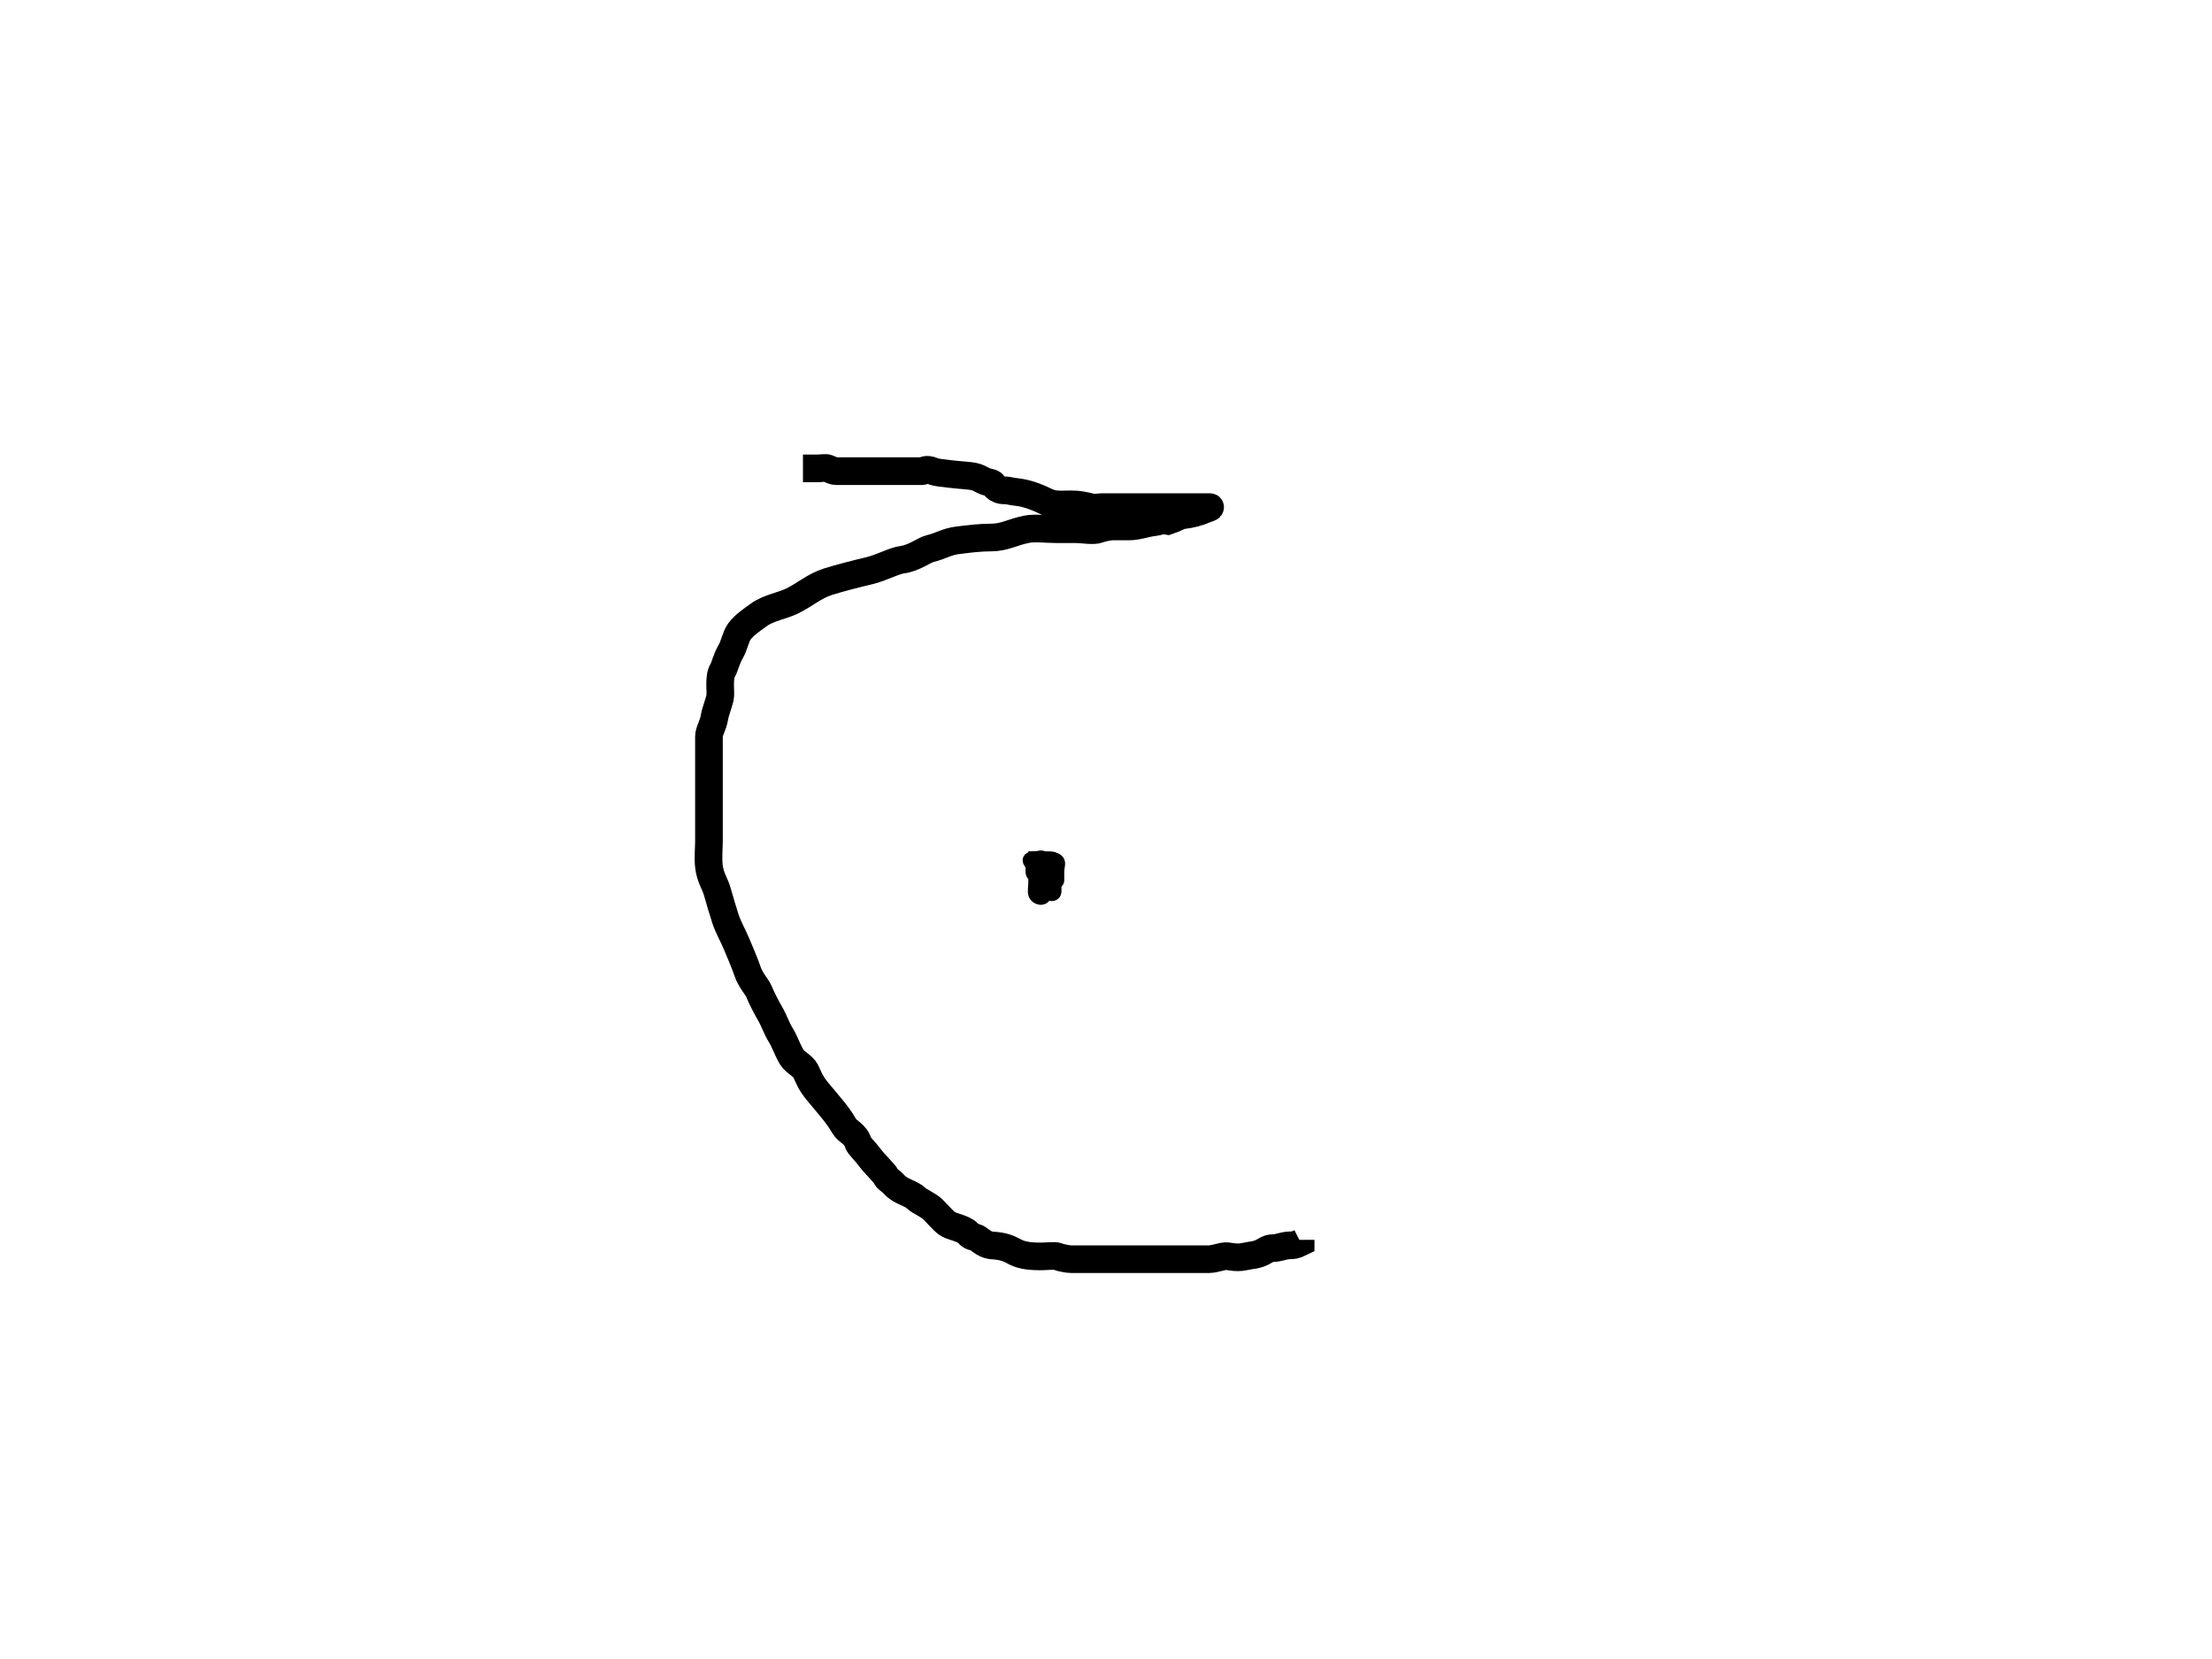
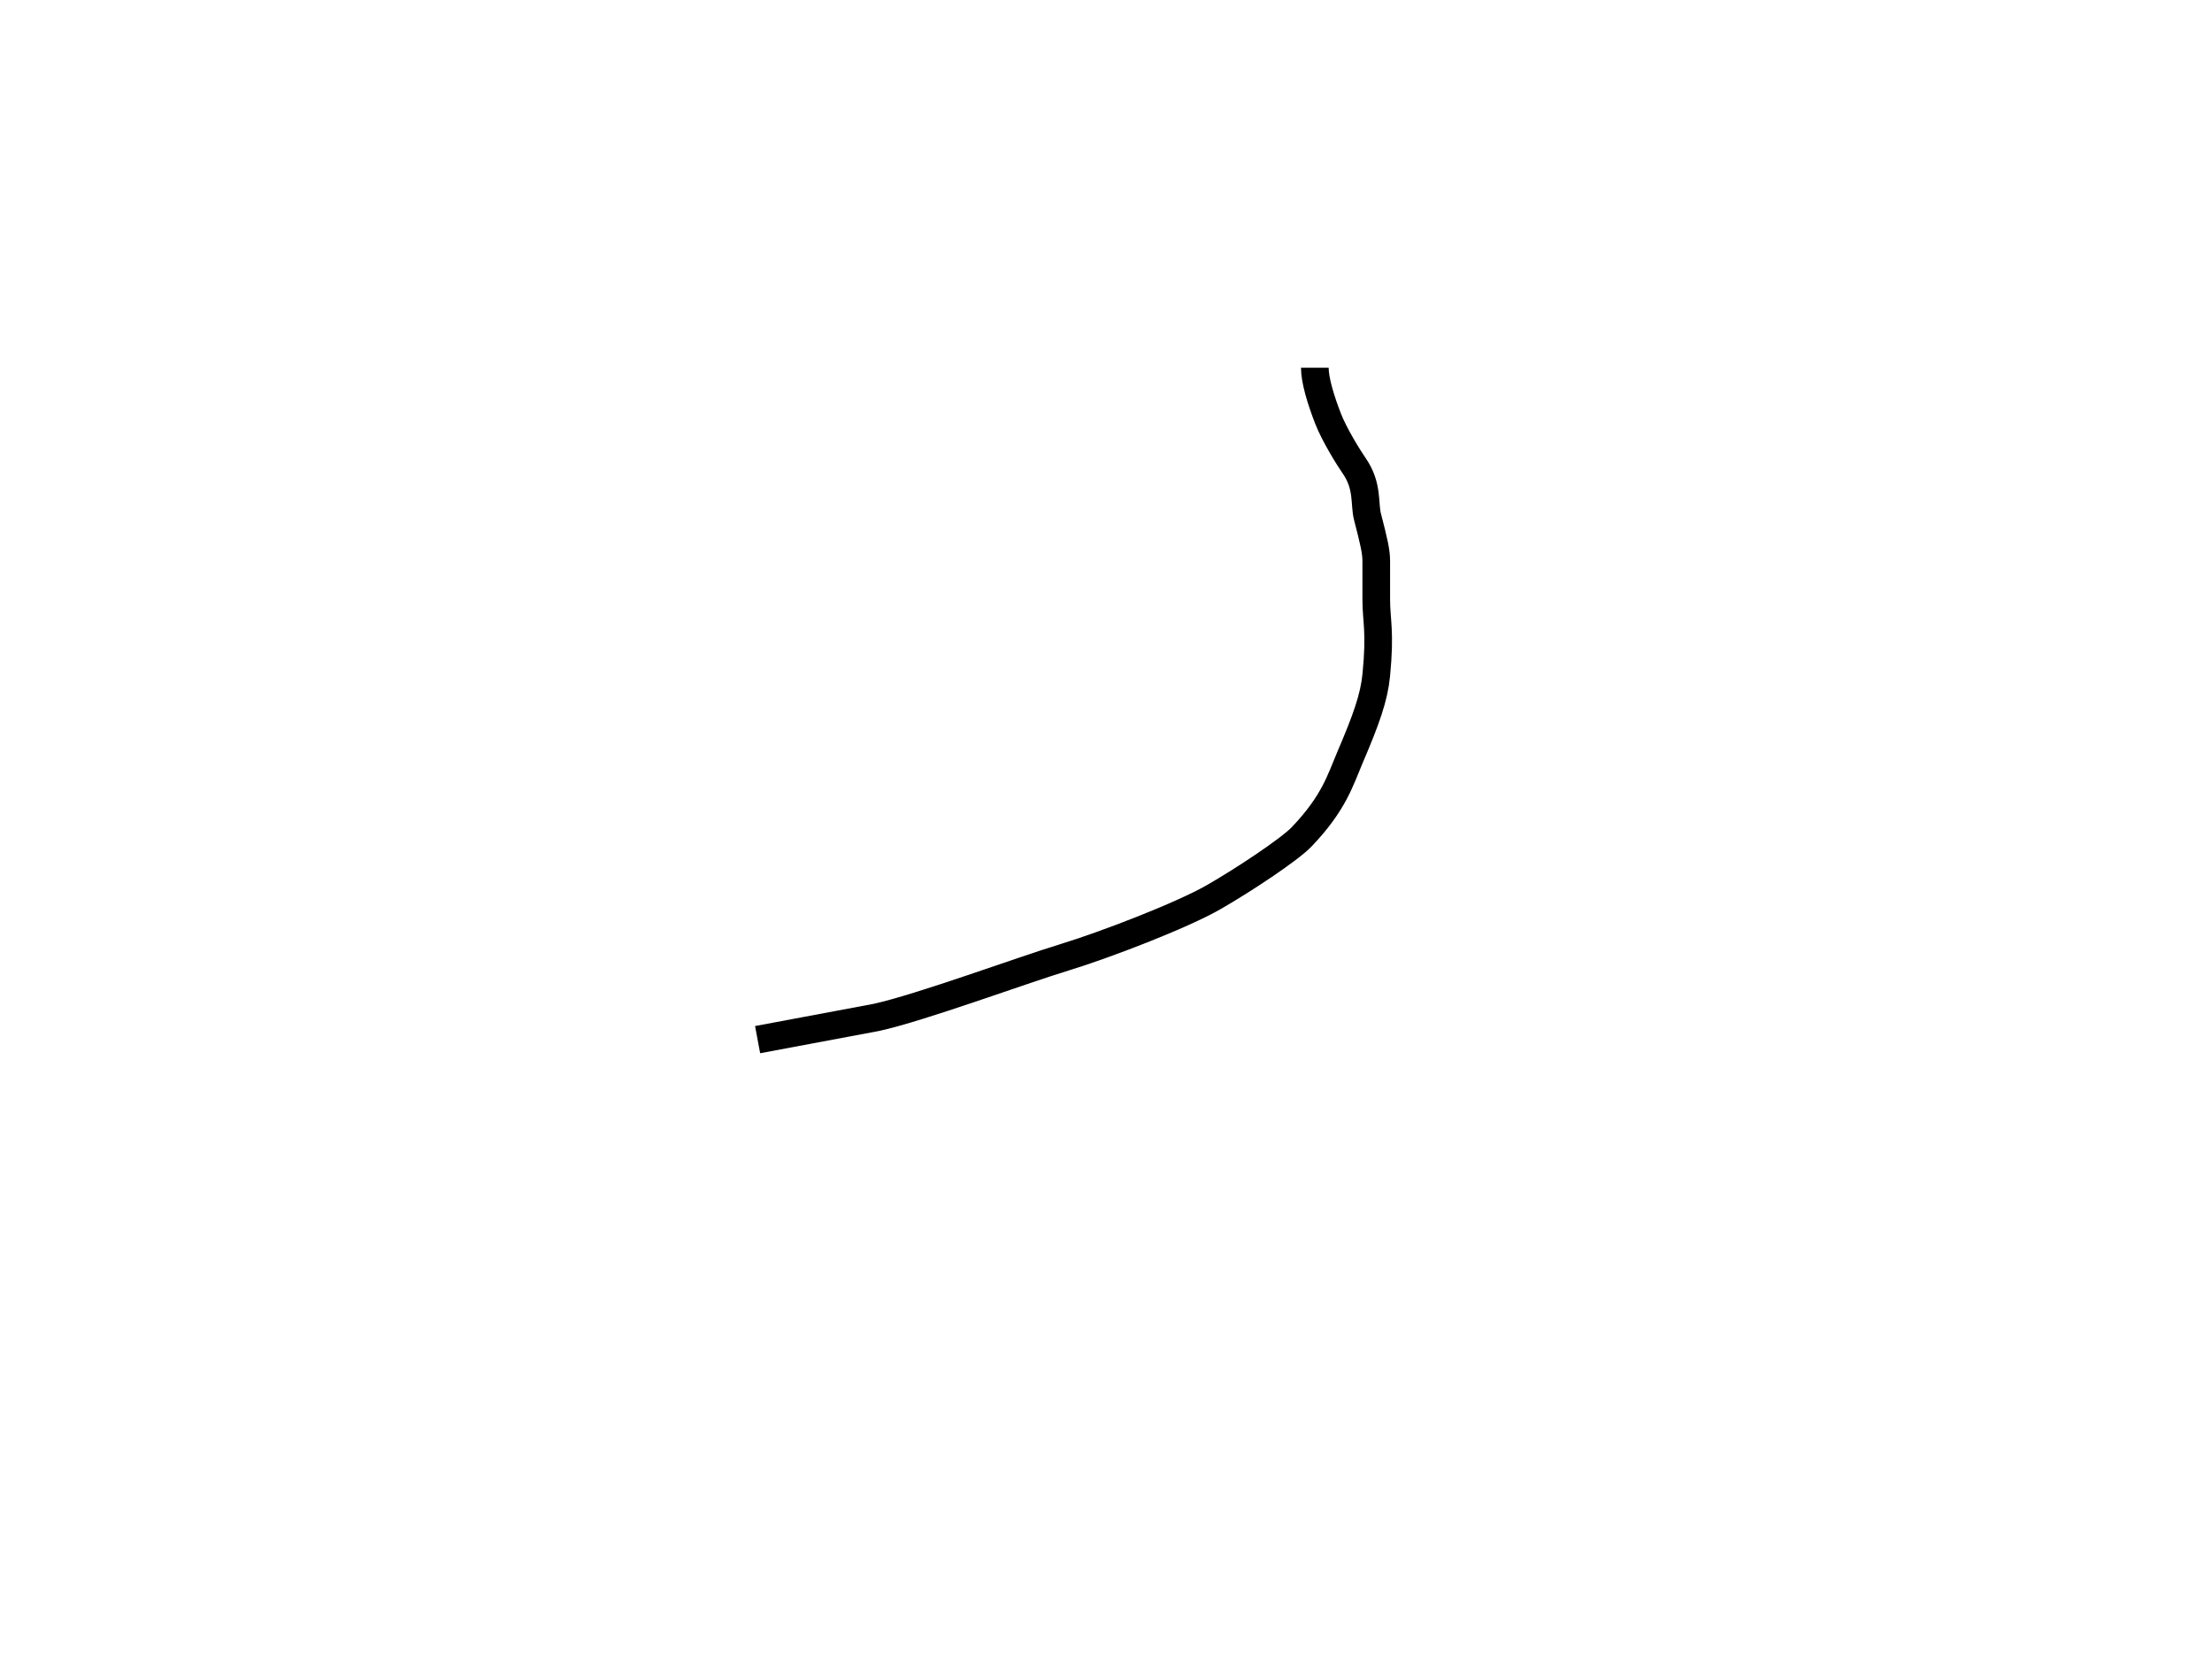
<svg xmlns="http://www.w3.org/2000/svg" width="800" height="600">
  <g>
-     <path stroke-width="10" d="m290.4,169.4c0,0 1,0 2,0c1,0 2,0 3,0c2,0 3.076,-0.383 4,0c1.307,0.541 2,1 3,1c0,0 1,0 2,0c1,0 2,0 3,0c2,0 3,0 5,0c2,0 5,0 9,0c2,0 5,0 8,0c1,0 2,0 4,0c1,0 1.228,-1.148 4,0c1.307,0.541 4.015,0.756 6,1c4.092,0.504 7.053,0.54 9,1c2.176,0.514 2.824,1.486 5,2c0.973,0.23 1.415,0.189 2,1c1.849,2.565 4.027,1.77 5,2c2.176,0.514 4.053,0.54 6,1c2.176,0.514 4.761,1.416 8,3c2.841,1.389 5,1 9,1c3,0 4.824,0.486 7,1c1.946,0.46 3,0 4,0c2,0 3,0 5,0c2,0 4,0 7,0c1,0 2,0 3,0c1,0 1,0 3,0c2,0 4,0 6,0c1,0 3,0 4,0c0,0 1,0 4,0c2,0 6,0 7,0c1,0 -0.693,0.459 -2,1c-1.848,0.765 -3.908,1.496 -8,2c-0.992,0.122 -2,1 -5,2c0,0 -2.076,-0.383 -3,0c-1.307,0.541 -2.08,0.311 -5,1c-2.176,0.514 -4,1 -6,1c-2,0 -4,0 -6,0c-1,0 -3.693,0.459 -5,1c-1.848,0.765 -6,0 -8,0c-2,0 -4,0 -7,0c-4,0 -8.054,-0.567 -11,0c-5.288,1.018 -8,3 -13,3c-4,0 -8.03,0.511 -12,1c-4.092,0.504 -6.107,2.081 -10,3c-2.176,0.514 -5.908,3.496 -10,4c-2.978,0.367 -7.647,2.973 -12,4c-3.893,0.919 -11.077,2.731 -15,4c-5.124,1.657 -8.485,4.851 -13,7c-3.723,1.772 -8.372,2.385 -12,5c-2.295,1.654 -5.346,3.705 -7,6c-1.307,1.814 -1.878,5.066 -3,7c-1.81,3.118 -2.256,5.797 -3,7c-1.663,2.69 -0.54,8.053 -1,10c-0.514,2.176 -1.68,5.026 -2,7c-0.507,3.121 -2,5 -2,7c0,2 0,4 0,6c0,2 0,7 0,9c0,3 0,6 0,9c0,2 0,4 0,7c0,3 0,5 0,7c0,2 -0.367,6.022 0,9c0.504,4.092 2.116,5.964 3,9c1.153,3.959 2,7 3,10c1,3 2.79,6.078 4,9c0.856,2.066 3,7 4,10c1,3 3.459,5.693 4,7c1.148,2.772 2.878,6.066 4,8c1.81,3.118 2.337,5.31 4,8c1.487,2.406 2.423,5.448 4,8c1.176,1.902 4,3 5,5c1,2 1.42,3.784 4,7c1.399,1.744 2.714,3.212 5,6c1.793,2.187 3.19,3.882 5,7c1.122,1.934 3.955,2.549 5,6c0.29,0.957 2.693,3.186 4,5c1.654,2.295 5.617,6.076 6,7c0.541,1.307 1.52,1.324 3,3c2.386,2.703 6,3 8,5c1,1 4.419,2.419 6,4c1.581,1.581 3.853,4.173 5,5c1.814,1.307 4.31,1.337 7,3c1.203,0.744 0.824,1.486 3,2c1.946,0.46 2.879,2.493 6,3c0.987,0.16 4.412,-0.031 8,2c2.461,1.394 5,2 10,2c2,0 5.076,-0.383 6,0c1.307,0.541 4,1 5,1c3,0 6,0 9,0c2,0 7,0 10,0c3,0 5,0 8,0c3,0 6,0 8,0c3,0 7,0 8,0c2,0 5,0 7,0c1,0 2.824,-0.486 5,-1c1.946,-0.46 4.107,0.919 8,0c2.176,-0.514 4.31,-0.337 7,-2c1.203,-0.744 2,-1 3,-1c2,0 4,-1 6,-1c1,0 2,0 4,-1l0,-1" id="svg_9" stroke="#000" fill="none" />
-     <path stroke-width="5" d="m374.4,312.4c0,0 -0.707,-0.293 0,-1c0.707,-0.707 1,-1 2,-1c1,0 1.293,0.293 2,1c0.707,0.707 0,2 0,3c0,0 0,1 0,2c0,1 0,2 -1,2c-1,0 -2,0 -2,-1c0,-1 0,-2 0,-3c0,-1 1,-3 0,-3c-1,0 0,2 -1,2c0,0 -1.459,-0.693 -2,-2c-0.383,-0.924 1,-1 2,-1c0,0 4,0 5,0c1,0 2.293,0.293 3,1c0.707,0.707 0,2 0,4c0,1 0,2 0,3c0,0 0,1 -2,1c-1,0 -2.076,-0.617 -3,-1c-1.307,-0.541 -2.293,-1.293 -3,-2c-0.707,-0.707 0,-1 0,-2c0,0 0,-1 0,-1c1,0 2,1 3,1c0,0 0,1 0,2c0,2 0,3 0,4c0,2 0.707,3.293 0,4c-0.707,0.707 -2.459,0.307 -3,-1c-0.383,-0.924 0,-3 0,-4c0,-1 0,-1 0,-2c0,-1 1,-1 1,-2c0,-1 1,-1 2,-1c1,0 1,1 1,1c1,0 0.293,1.293 1,2c0.707,0.707 1,1 1,1c0,1 -1.293,1.707 -2,1c-0.707,-0.707 -1.459,-0.693 -2,-2c-0.383,-0.924 0,-2 0,-3c0,0 -0.707,-1.293 0,-2c0.707,-0.707 2,0 2,0c1,0 0.293,1.293 1,2c0.707,0.707 1,0 1,1c0,1 0,2 0,3c0,0 0,1 0,2c0,1 -0.293,1.293 -1,2c-0.707,0.707 -1,0 -1,0c-1,0 -2,-2 -2,-3c0,-1 0,-1 0,-3c0,-1 0,-2 0,-2c0,-1 0,-2 1,-2c1,0 0.293,0.293 1,1c0.707,0.707 1.293,0.293 2,1c0.707,0.707 1,1 1,2c0,1 0,2 0,3c0,1 0,2 0,3c0,0 0,1 -1,1c-1,0 -2,-1 -2,-1c0,-1 0,-2 0,-3c0,-1 0,-1 0,-2c0,-1 0,-2 0,-3c0,-1 0,-2 0,-3c0,-1 0,-1 1,-1c1,0 2,0 2,1c0,1 0,2 0,3c0,1 0,2 0,3c0,1 0.707,1.293 0,2c-0.707,0.707 -2,0 -3,0c0,0 -0.693,-0.459 -2,-1c-0.924,-0.383 -2,0 -2,0c0,-1 0,-2 0,-4c0,0 0,-2 0,-3c0,-1 0,-1 0,-1c1,0 2.293,-0.707 3,0c0.707,0.707 1,1 1,2c0,0 0,1 0,2c0,1 0,2 0,3c0,1 0,1 0,2c0,2 0,3 0,3c0,0 -1.076,0.383 -2,0c-1.307,-0.541 -2,-2 -2,-3c0,-1 0,-1 0,-2c0,-1 -1,-1 -1,-2c0,-1 0,-1 0,-3l0,-1" id="svg_10" stroke="#000" fill="none" />
+     <path stroke="#000" d="m475.526,133c0,4.585 2.16,11.625 4.76,18.34c2.303,5.944 7.514,14.294 9.521,17.193c5.018,7.249 3.559,13.694 4.76,18.34c2.349,9.084 3.174,12.608 3.174,16.047c0,6.877 0,10.316 0,13.755c0,8.024 1.575,11.503 0,27.509c-0.795,8.085 -3.589,15.951 -9.521,29.802c-3.414,7.972 -5.686,16.364 -17.455,28.656c-4.513,4.713 -21.199,15.723 -31.736,21.778c-11.715,6.732 -39.553,17.389 -53.952,21.778c-15.746,4.8 -52.365,18.34 -68.233,21.778l-42.844,8.024" id="svg_75" stroke-width="10" fill="none" />
  </g>
</svg>
